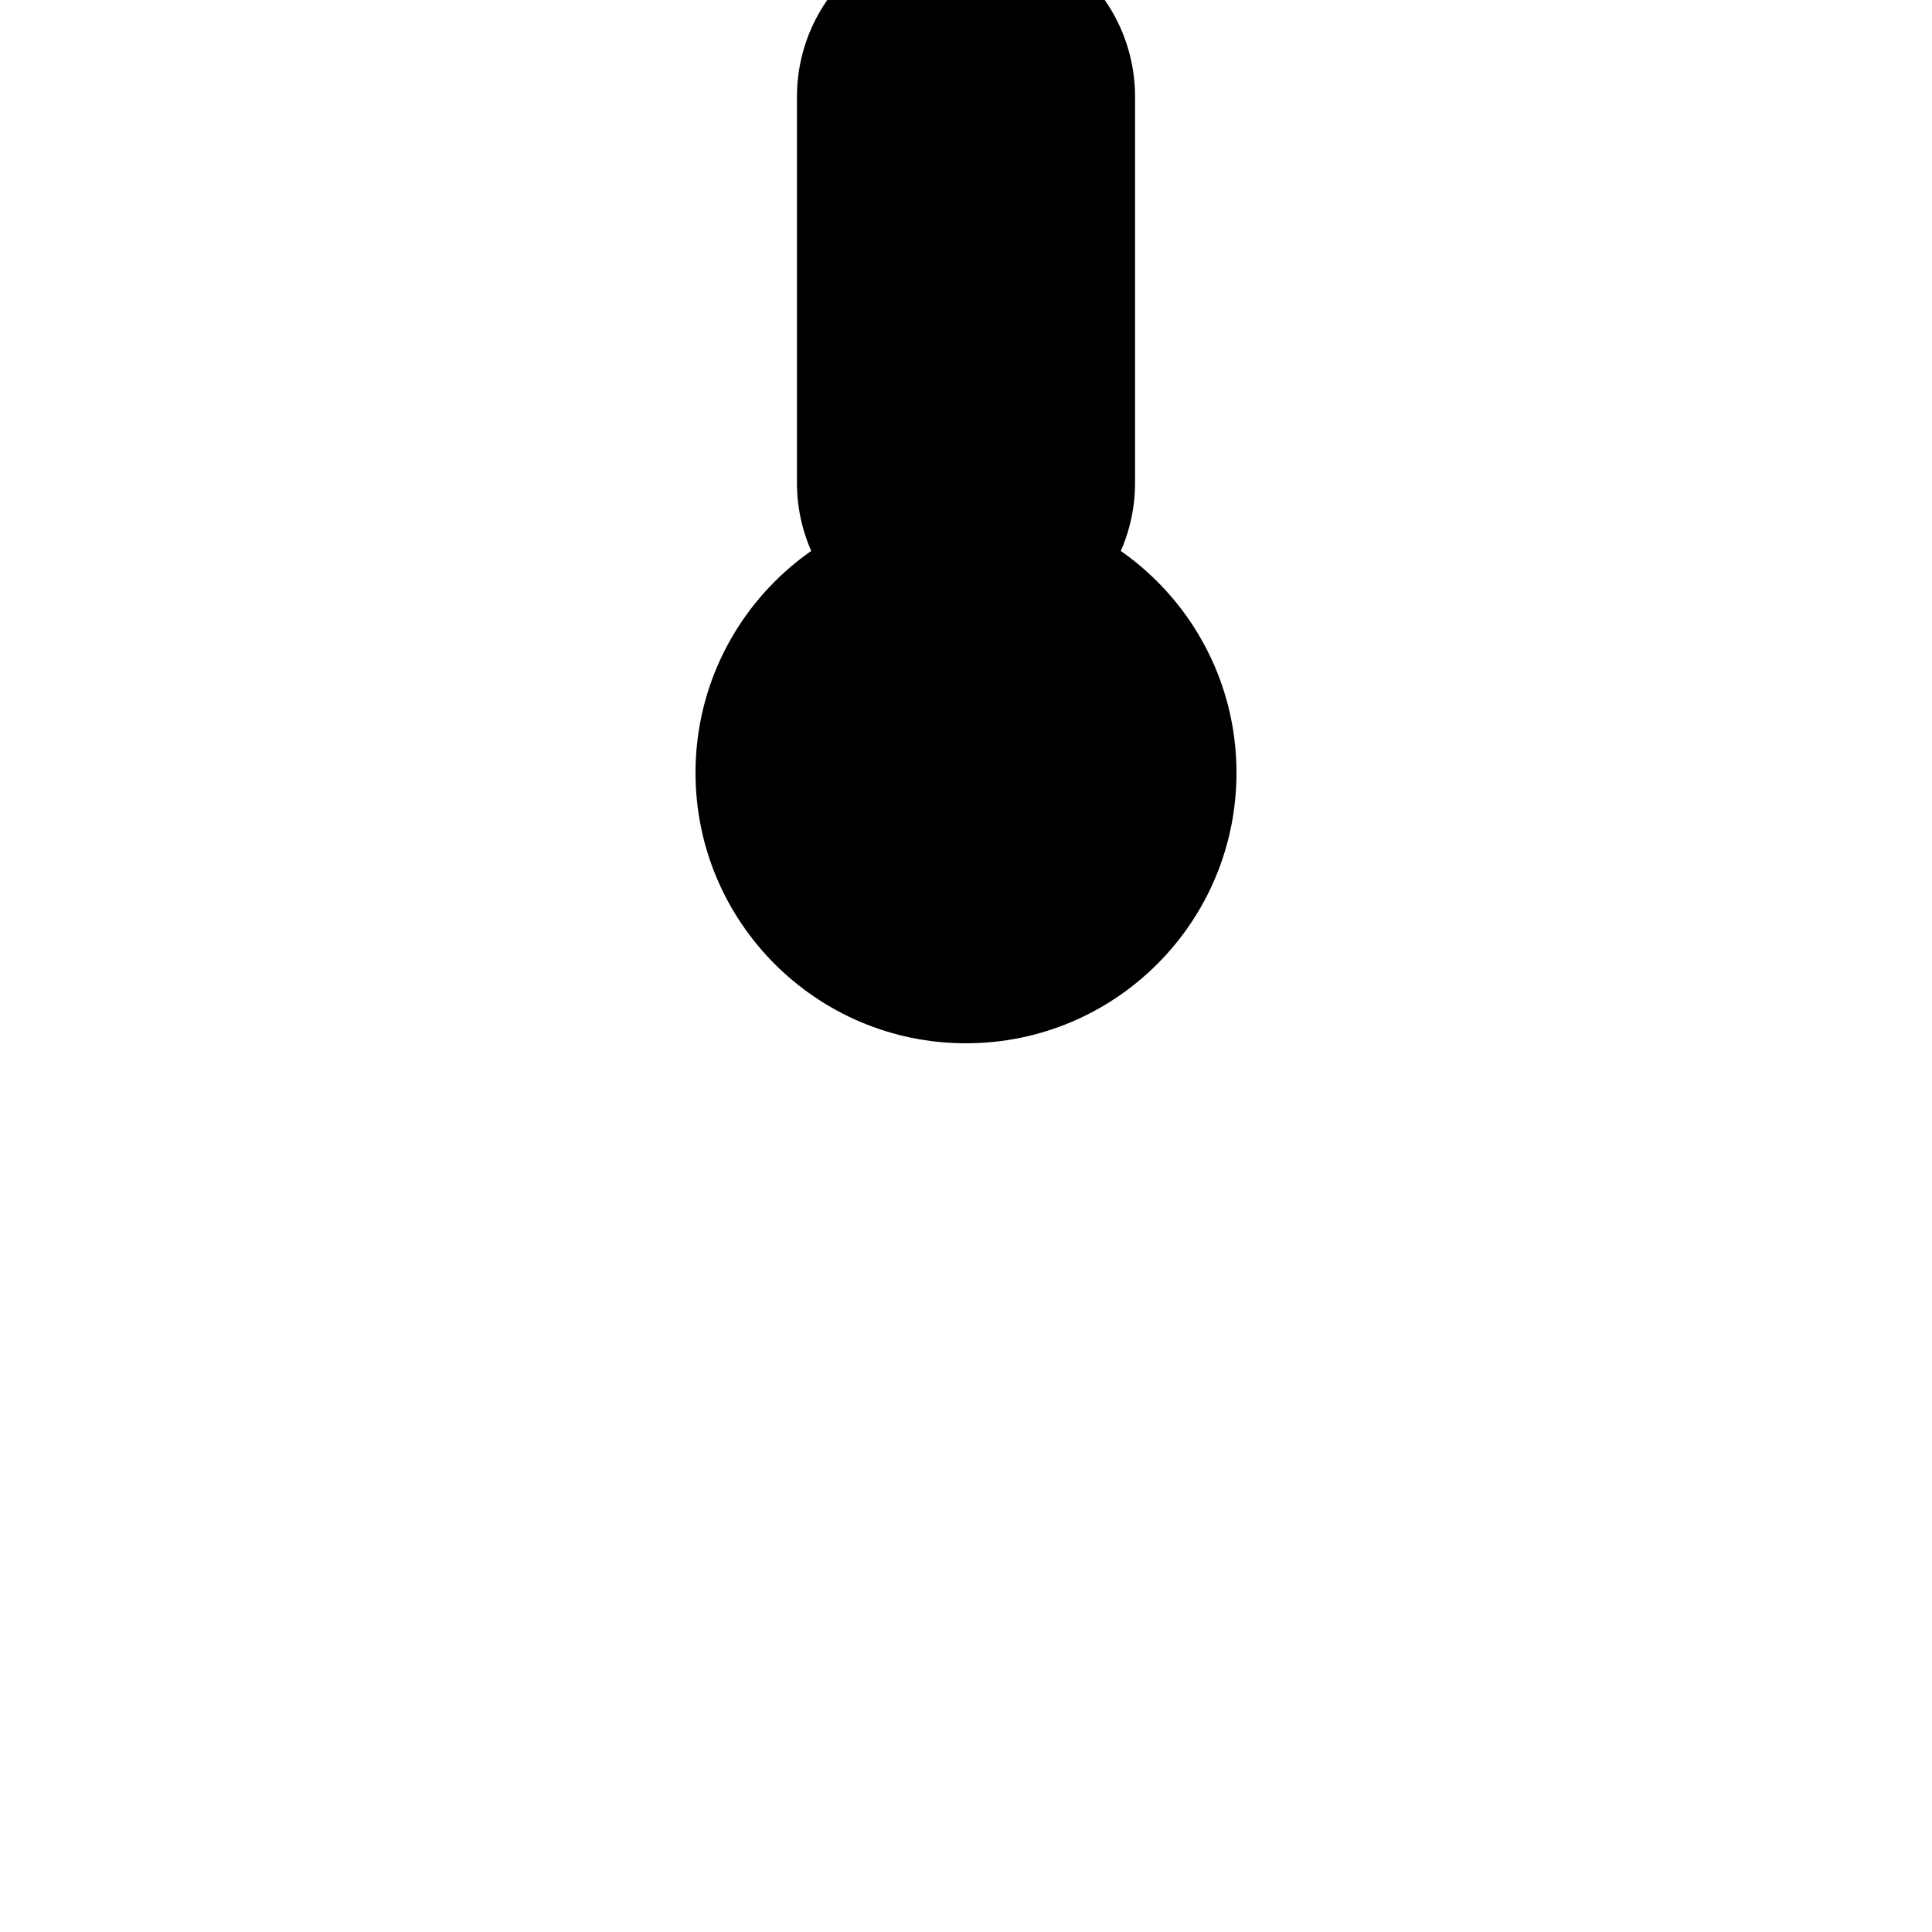
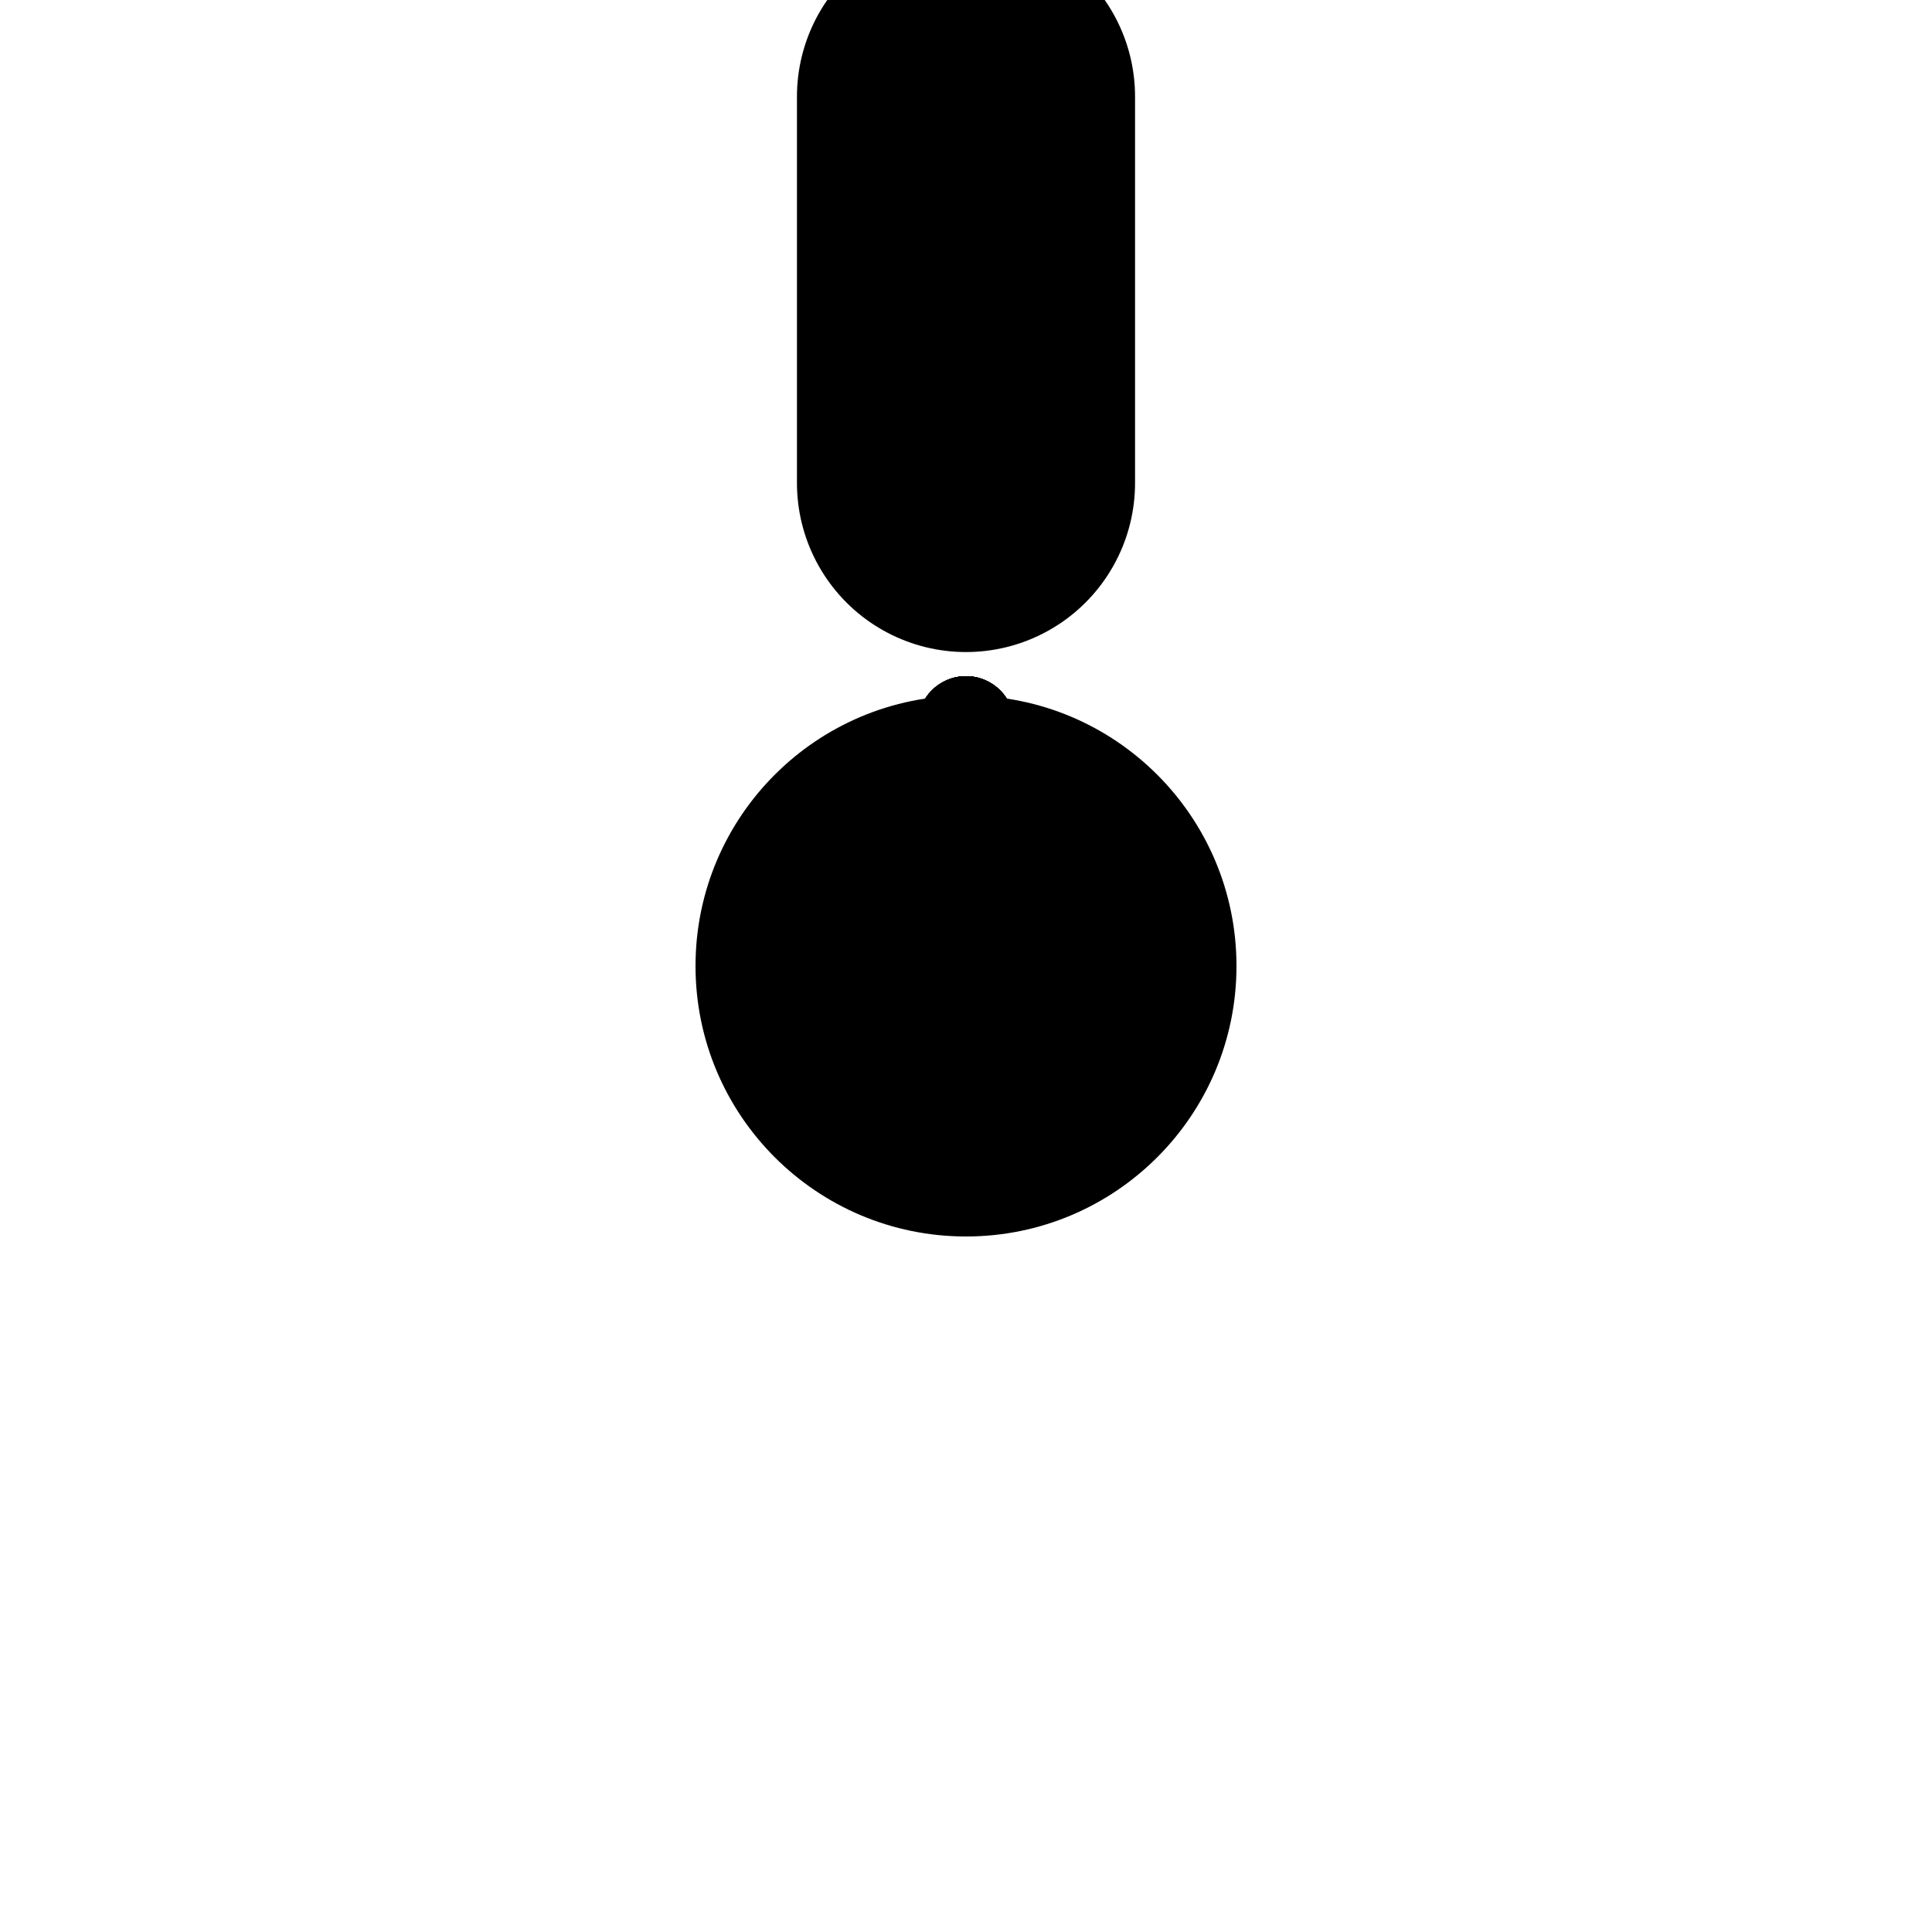
<svg xmlns="http://www.w3.org/2000/svg" viewBox="0 0 200 200">
  <line x1="100" y1="10" x2="100" y2="50" stroke="currentColor" stroke-width="35" stroke-linecap="round" />
-   <circle cx="100" cy="80" r="28" fill="currentColor" />
+   <circle cx="100" cy="100" r="28" fill="currentColor" />
  <circle cx="100" cy="75" r="5" fill="currentColor">
    <animateMotion dur="1.2s" begin="0s" repeatCount="indefinite" path="M0,0 L-55,145" />
    <animate attributeName="opacity" values="1;0" dur="1.2s" repeatCount="indefinite" />
  </circle>
  <circle cx="100" cy="75" r="5" fill="currentColor">
    <animateMotion dur="1.0s" begin="0.15s" repeatCount="indefinite" path="M0,0 L-40,155" />
    <animate attributeName="opacity" values="1;0" dur="1.0s" begin="0.15s" repeatCount="indefinite" />
  </circle>
  <circle cx="100" cy="75" r="5" fill="currentColor">
    <animateMotion dur="1.1s" begin="0.3s" repeatCount="indefinite" path="M0,0 L-20,150" />
    <animate attributeName="opacity" values="1;0" dur="1.1s" begin="0.3s" repeatCount="indefinite" />
  </circle>
  <circle cx="100" cy="75" r="5" fill="currentColor">
    <animateMotion dur="0.9s" begin="0.45s" repeatCount="indefinite" path="M0,0 L0,155" />
    <animate attributeName="opacity" values="1;0" dur="0.9s" begin="0.45s" repeatCount="indefinite" />
  </circle>
  <circle cx="100" cy="75" r="5" fill="currentColor">
    <animateMotion dur="1.0s" begin="0.2s" repeatCount="indefinite" path="M0,0 L20,160" />
    <animate attributeName="opacity" values="1;0" dur="1.0s" begin="0.2s" repeatCount="indefinite" />
  </circle>
  <circle cx="100" cy="75" r="5" fill="currentColor">
    <animateMotion dur="1.15s" begin="0.55s" repeatCount="indefinite" path="M0,0 L40,165" />
    <animate attributeName="opacity" values="1;0" dur="1.15s" begin="0.55s" repeatCount="indefinite" />
  </circle>
  <circle cx="100" cy="75" r="5" fill="currentColor">
    <animateMotion dur="1.2s" begin="0.75s" repeatCount="indefinite" path="M0,0 L55,170" />
    <animate attributeName="opacity" values="1;0" dur="1.2s" begin="0.75s" repeatCount="indefinite" />
  </circle>
</svg>
